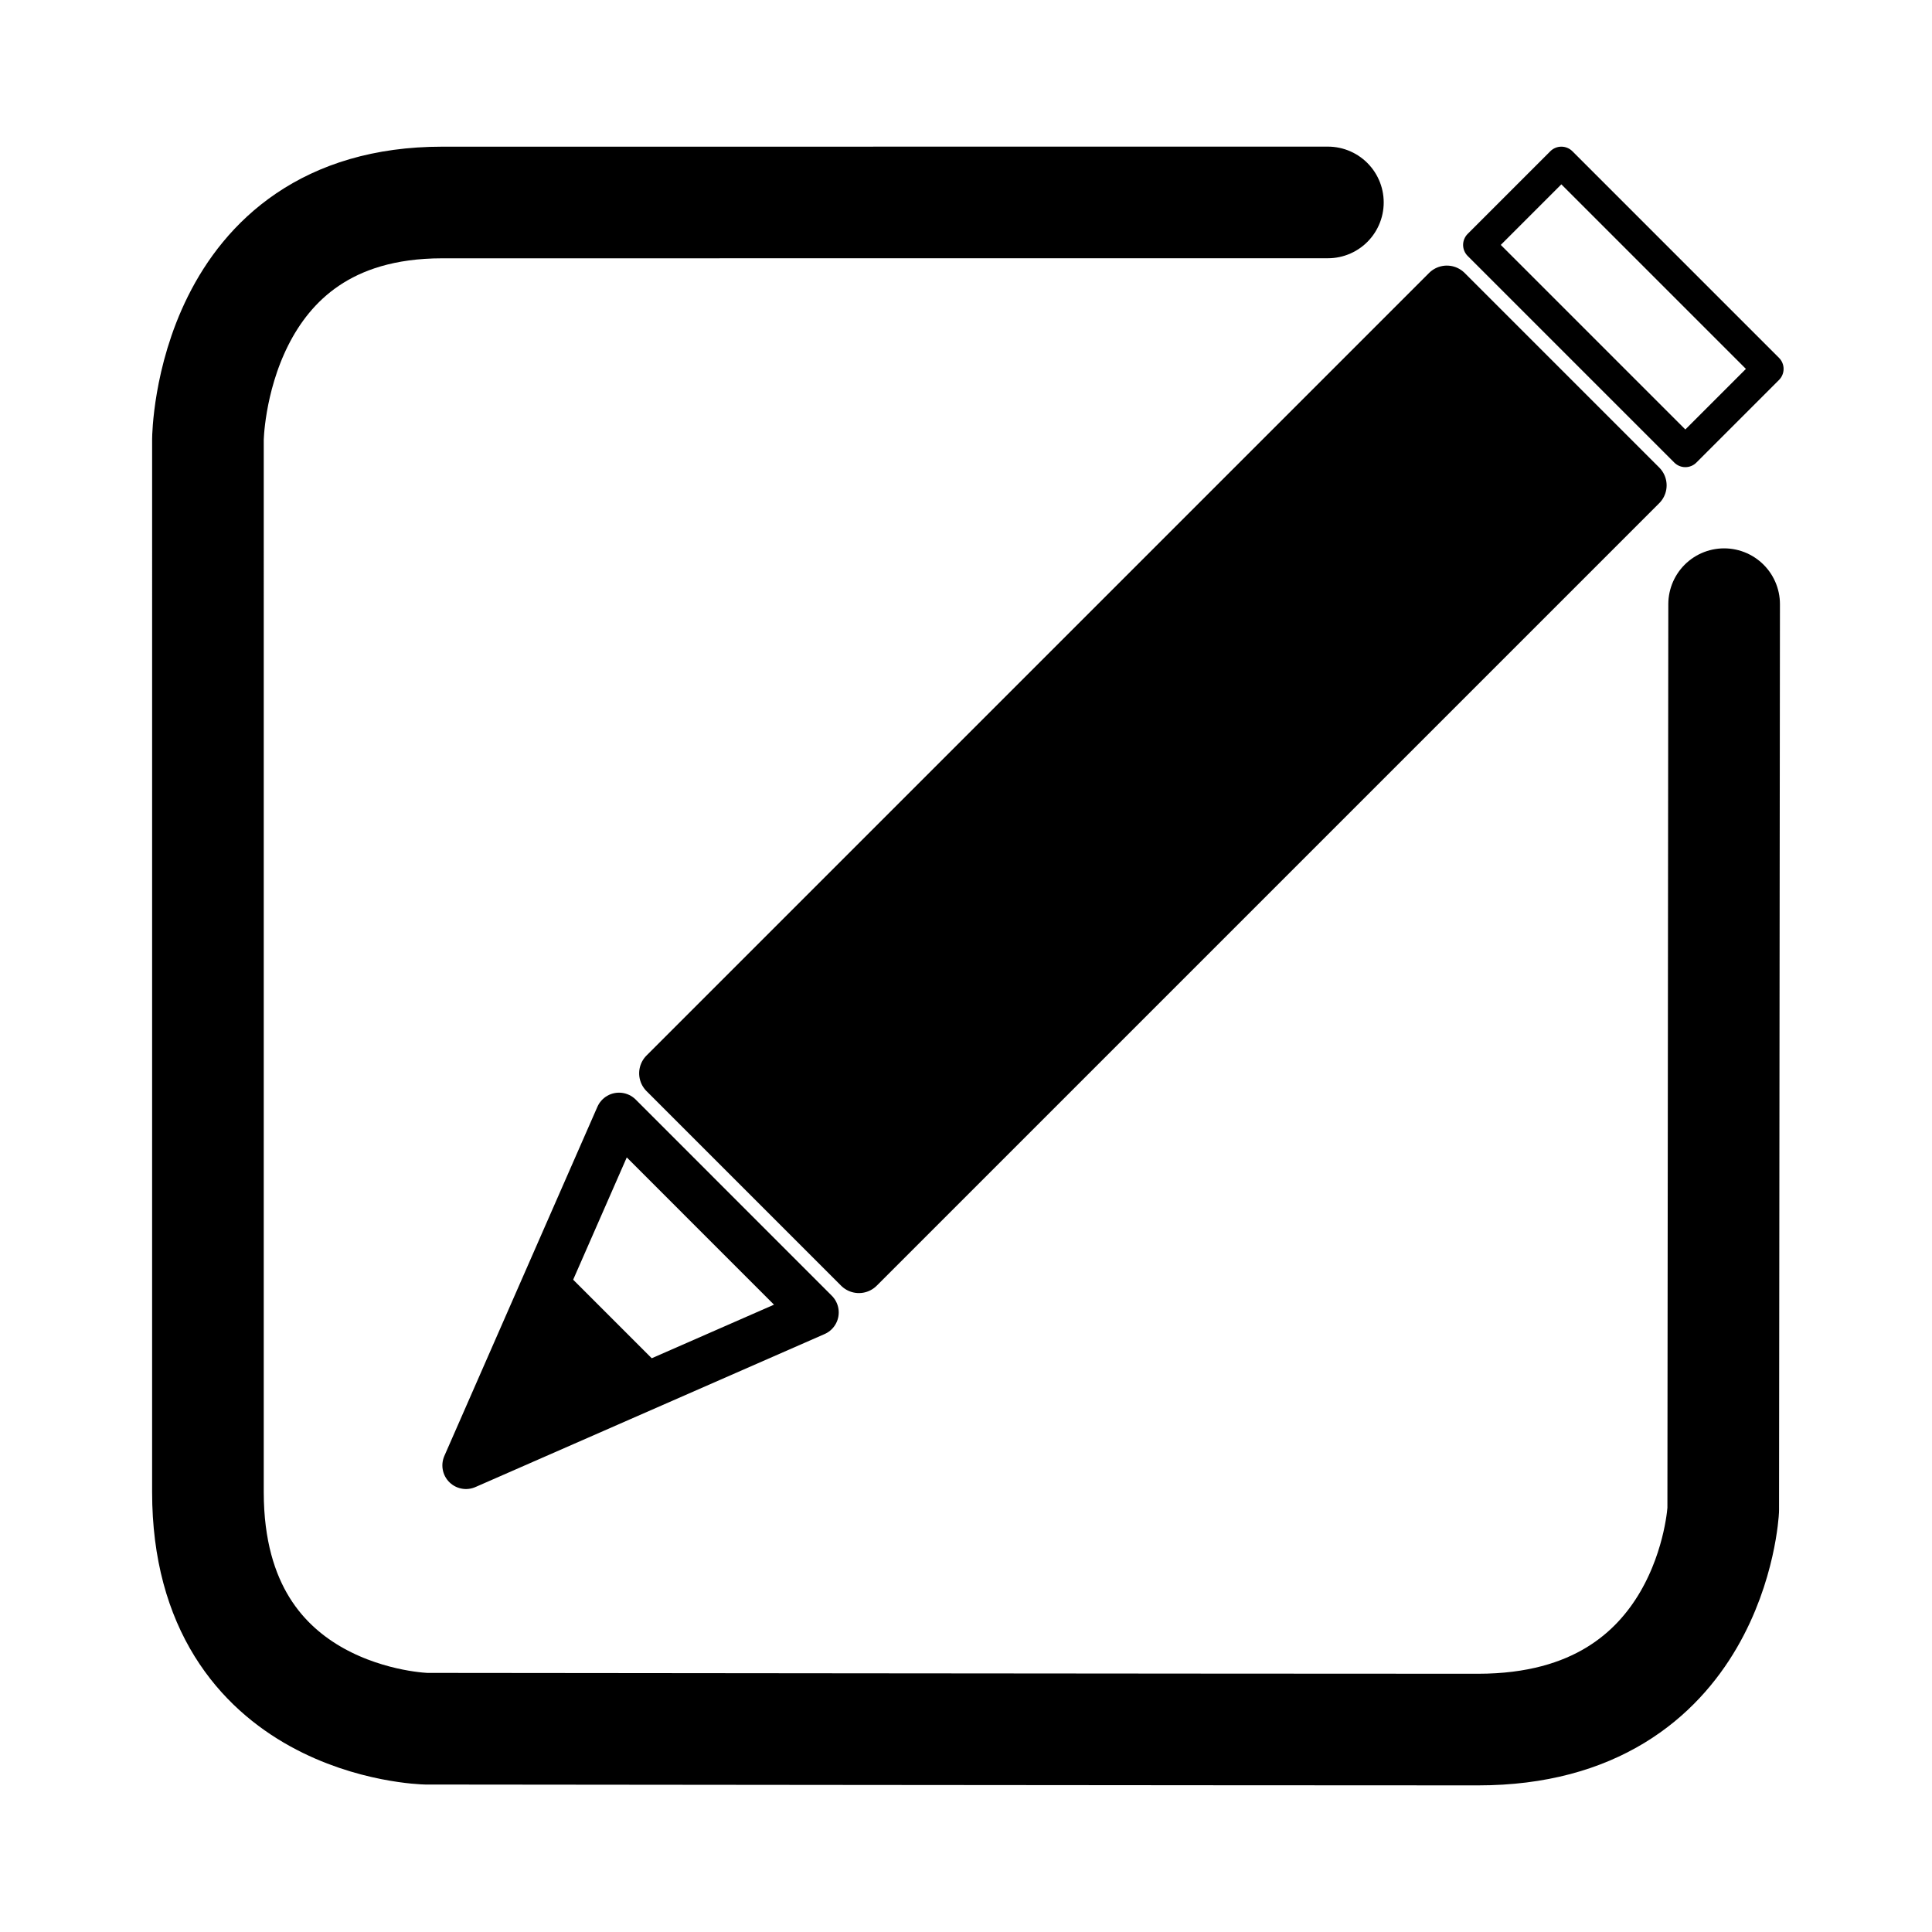
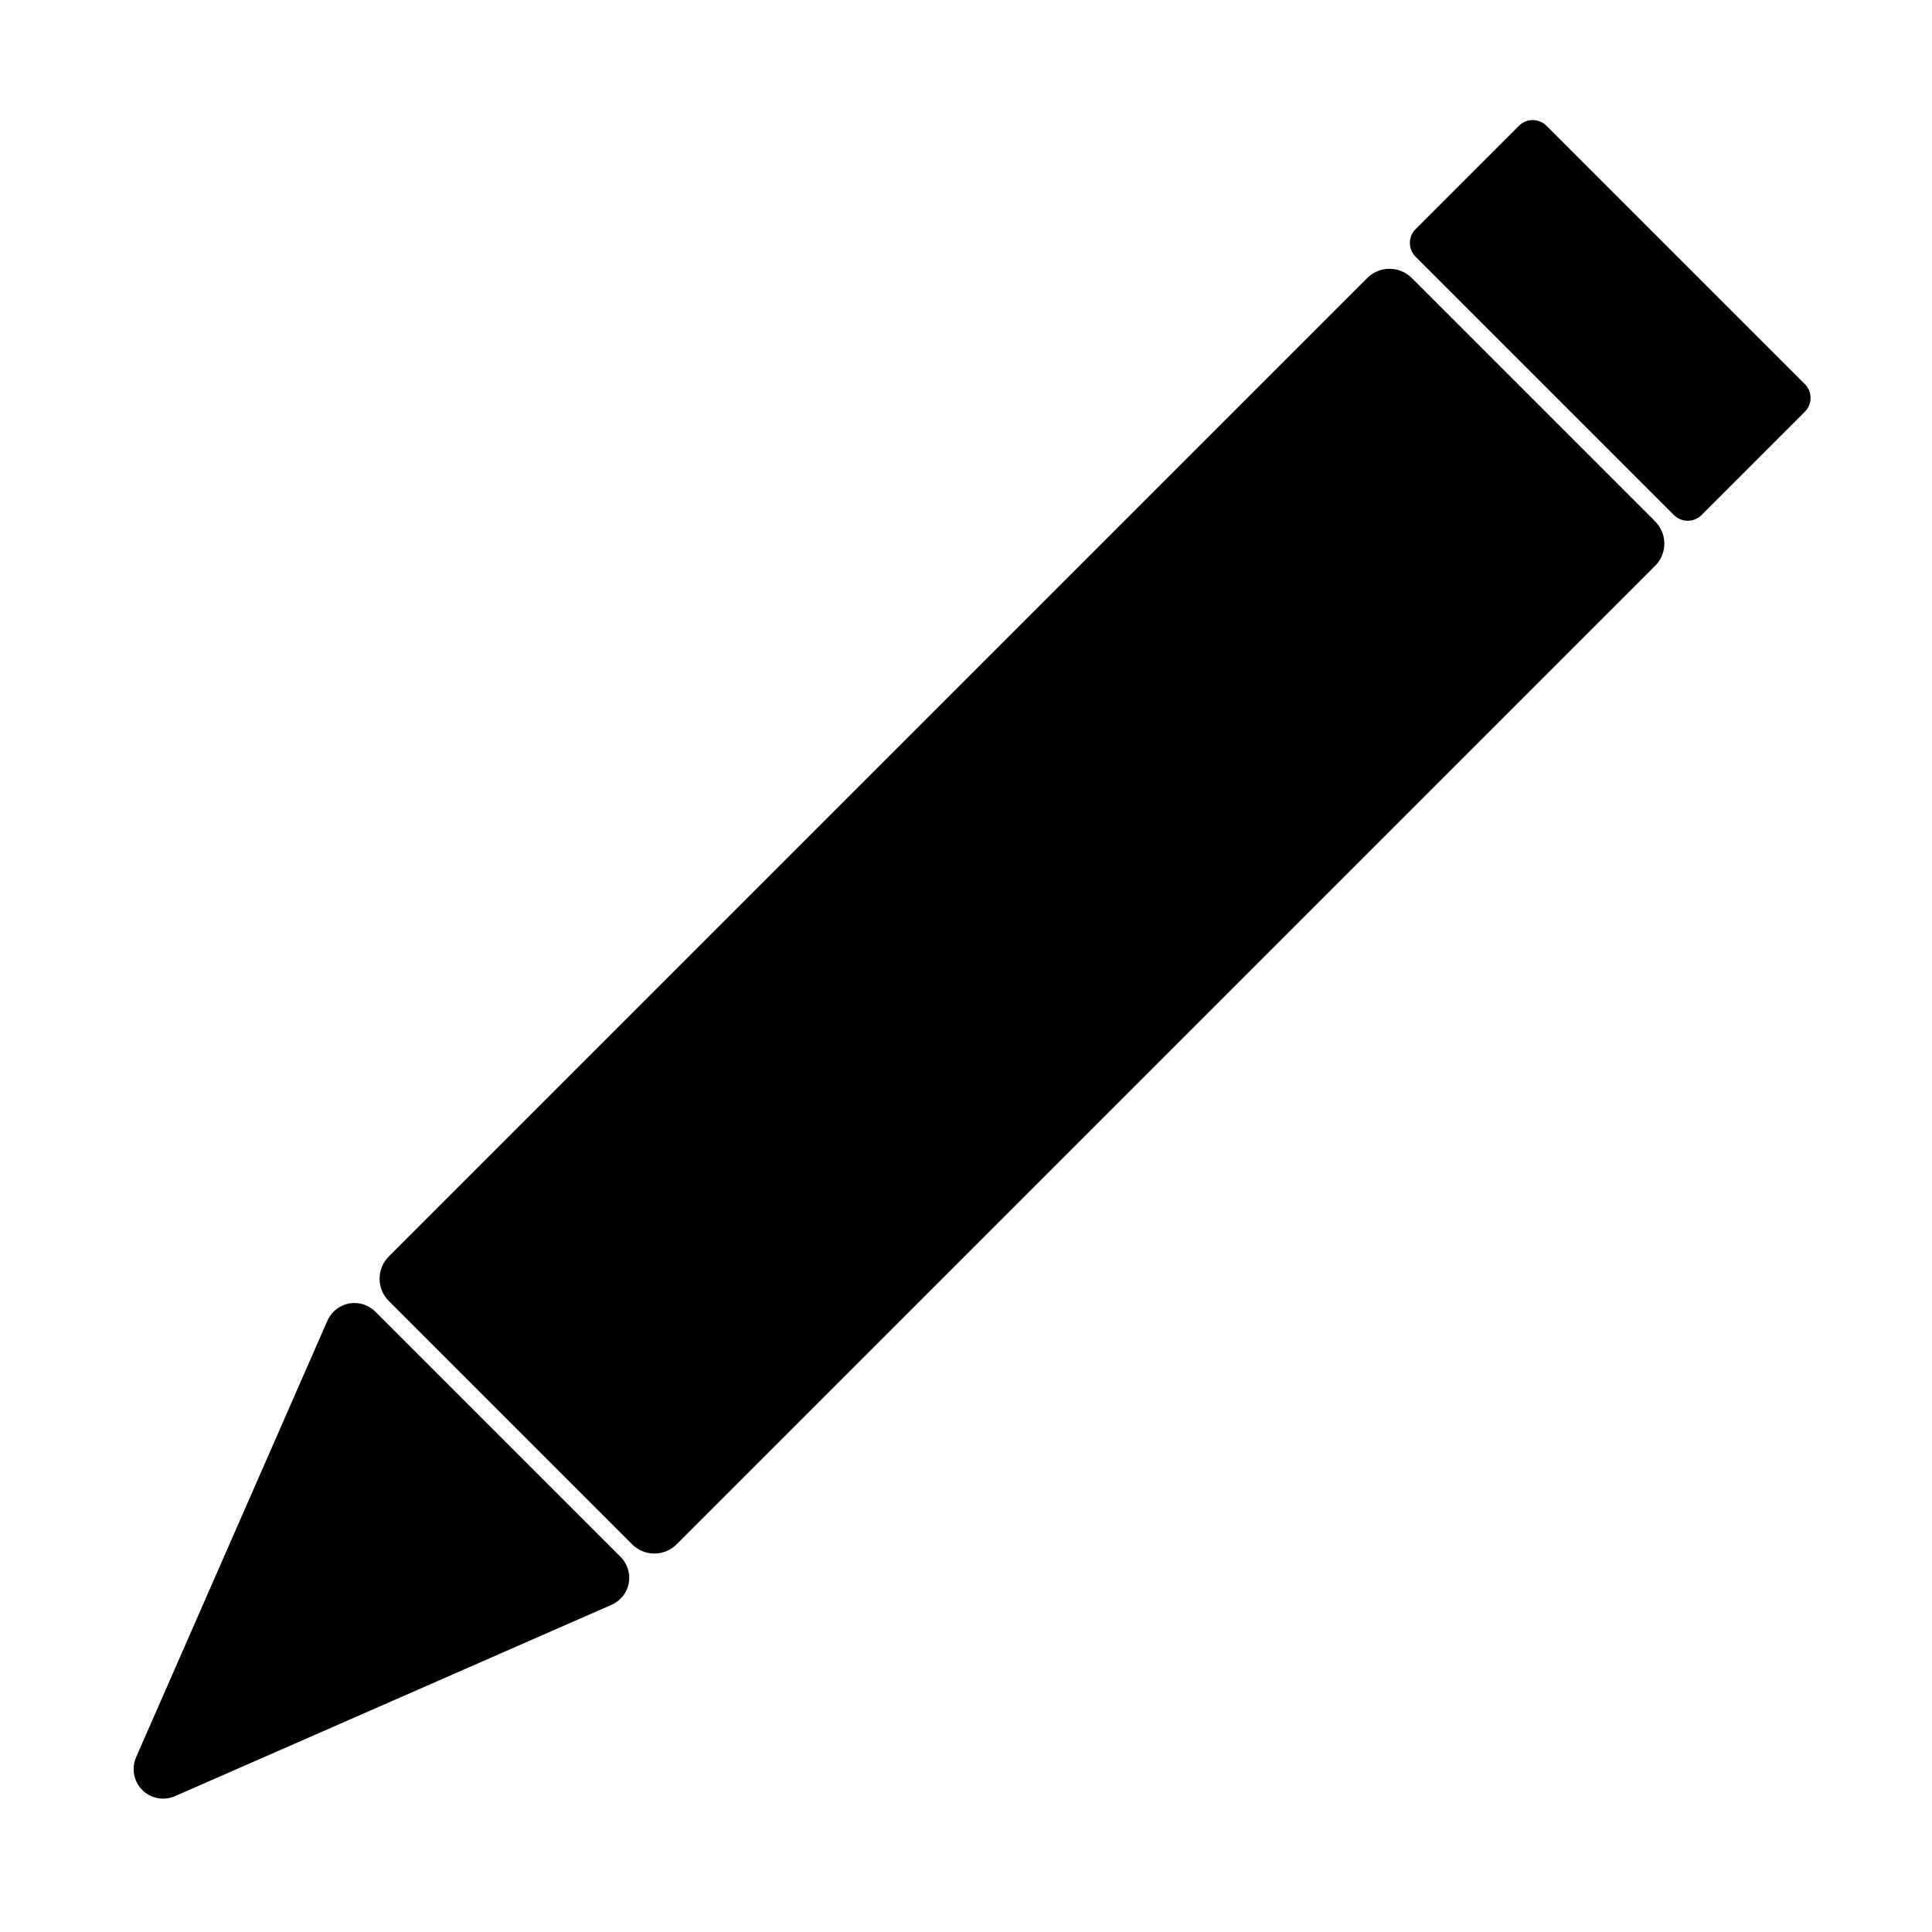
<svg xmlns="http://www.w3.org/2000/svg" viewBox="0 0 32 32" version="1.1" id="svg10" width="32" height="32">
  <defs id="defs10" />
  <style id="style1">
	:root {
		color-scheme: light dark;
	}
	g:target {
		fill-rule: evenodd;
	}
	g.context:target {
		fill: context-fill;
		fill-opacity: context-fill-opacity;
	}
	g.theme:target {
		fill: transparent /* TO BE REPLACED WITH THEME COLOR */;
	}
	g.prefer-color-scheme.default:target {
		fill: rgb(21, 20, 26); /* https://searchfox.org/mozilla-central/rev/d6576544301cacc0e393fbc919c53e4e6b0d46ec/toolkit/themes/shared/in-content/common-shared.css#16 */
	}
	g.prefer-color-scheme.toolbar:target {
		fill: rgb(91, 91, 102); /* https://searchfox.org/mozilla-central/rev/d6576544301cacc0e393fbc919c53e4e6b0d46ec/browser/themes/shared/browser-custom-colors.css#74 */
	}
	@media (prefers-color-scheme: dark) {
		g.prefer-color-scheme.default:target,
		g.prefer-color-scheme.toolbar:target {
			fill: rgb(251, 251, 254); /* https://searchfox.org/mozilla-central/rev/d6576544301cacc0e393fbc919c53e4e6b0d46ec/browser/themes/shared/browser-custom-colors.css#74 */
		}
	}
	g.mask {
		fill: black;
	}
	g:not(.mask):not(:target),
	g:target ~ g.mask {
		display: none;
	}
</style>
-   <path style="fill:none;fill-opacity:1;stroke:#000000;stroke-width:1.849;stroke-linecap:round;stroke-linejoin:round;stroke-dasharray:none;stroke-opacity:1;paint-order:normal" d="m 28.557,10.007 -0.015,15.001 c 0,0 -0.176,3.639 -4.06,3.639 -3.884,0 -17.424,-0.014 -17.424,-0.014 0,0 -3.613,-0.078 -3.614,-3.919 -4.025e-4,-3.841 1.679e-4,-17.438 1.679e-4,-17.438 0,0 0.036,-3.921 3.878,-3.922 C 11.165,3.353 21.994,3.353 21.994,3.353" id="path1437" />
-   <rect style="fill:none;fill-opacity:1;stroke:#000000;stroke-width:0.517;stroke-linecap:round;stroke-linejoin:round;stroke-dasharray:none;stroke-opacity:1;paint-order:normal" id="rect1492" width="4.84" height="1.936" x="20.187" y="-16.386" transform="rotate(45)" />
-   <rect style="fill:#000000;fill-opacity:1;stroke:#000000;stroke-width:0.834;stroke-linecap:round;stroke-linejoin:round;stroke-dasharray:none;stroke-opacity:1;paint-order:normal" id="rect1496" width="4.558" height="18.33" x="20.351" y="-13.54" transform="rotate(45)" />
-   <path style="fill:none;fill-opacity:1;stroke:#000000;stroke-width:0.782;stroke-linecap:round;stroke-linejoin:round;stroke-dasharray:none;stroke-opacity:1;paint-order:normal" d="M 10.253,18.489 7.718,24.272 13.501,21.738 Z" id="path1500" />
-   <path style="fill:#000000;fill-opacity:1;stroke:#000000;stroke-width:0.578;stroke-linecap:round;stroke-linejoin:round;stroke-dasharray:none;stroke-opacity:1;paint-order:normal" d="m 9.269,21.38 1.438,1.438 -2.561,1.122 z" id="path1502" />
+   <rect style="fill:#000000;fill-opacity:1;stroke:#000000;stroke-width:0.647;stroke-linecap:round;stroke-linejoin:round;stroke-dasharray:none;stroke-opacity:1;paint-order:normal" id="rect1492" width="6.051" height="2.42" x="19.586" y="-16.316" transform="rotate(45)" />
+   <rect style="fill:#000000;fill-opacity:1;stroke:#000000;stroke-width:1.043;stroke-linecap:round;stroke-linejoin:round;stroke-dasharray:none;stroke-opacity:1;paint-order:normal" id="rect1496" width="5.699" height="22.919" x="19.791" y="-12.757" transform="rotate(45)" />
+   <path style="fill:#000000;fill-opacity:1;stroke:#000000;stroke-width:0.978;stroke-linecap:round;stroke-linejoin:round;stroke-dasharray:none;stroke-opacity:1;paint-order:normal" d="m 5.871,22.071 -3.169,7.231 7.231,-3.169 z" id="path1500" />
</svg>
